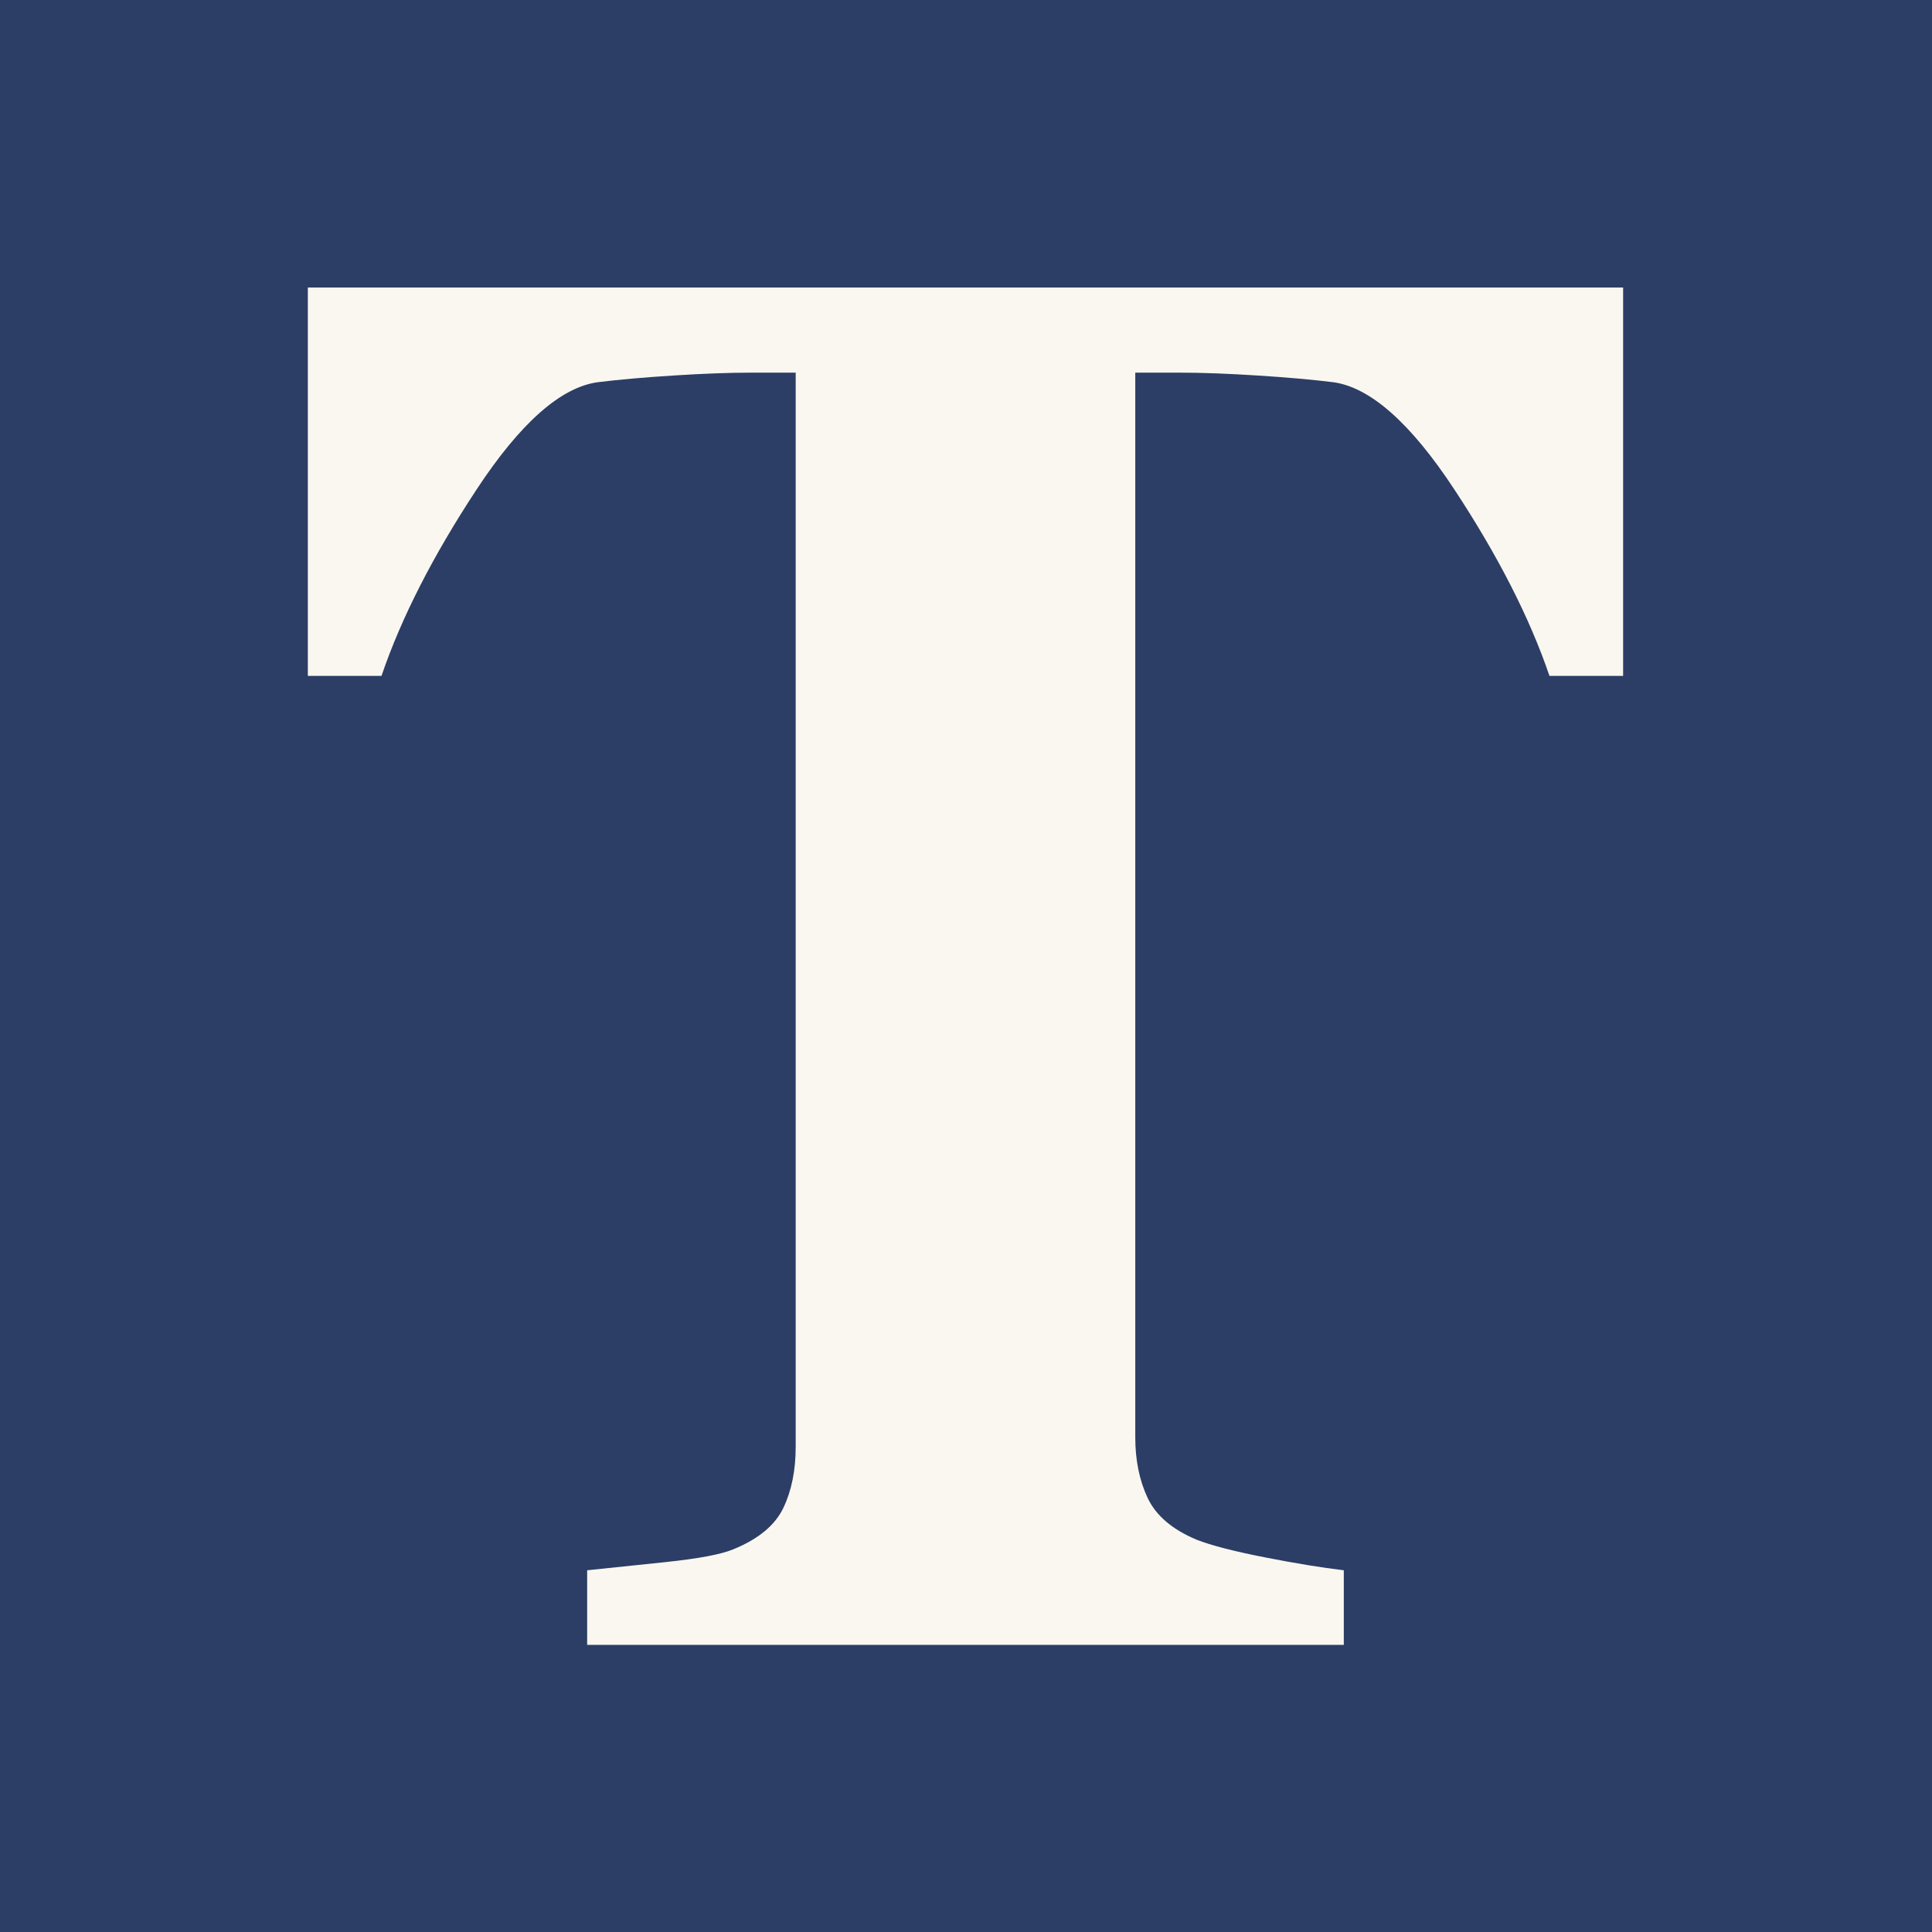
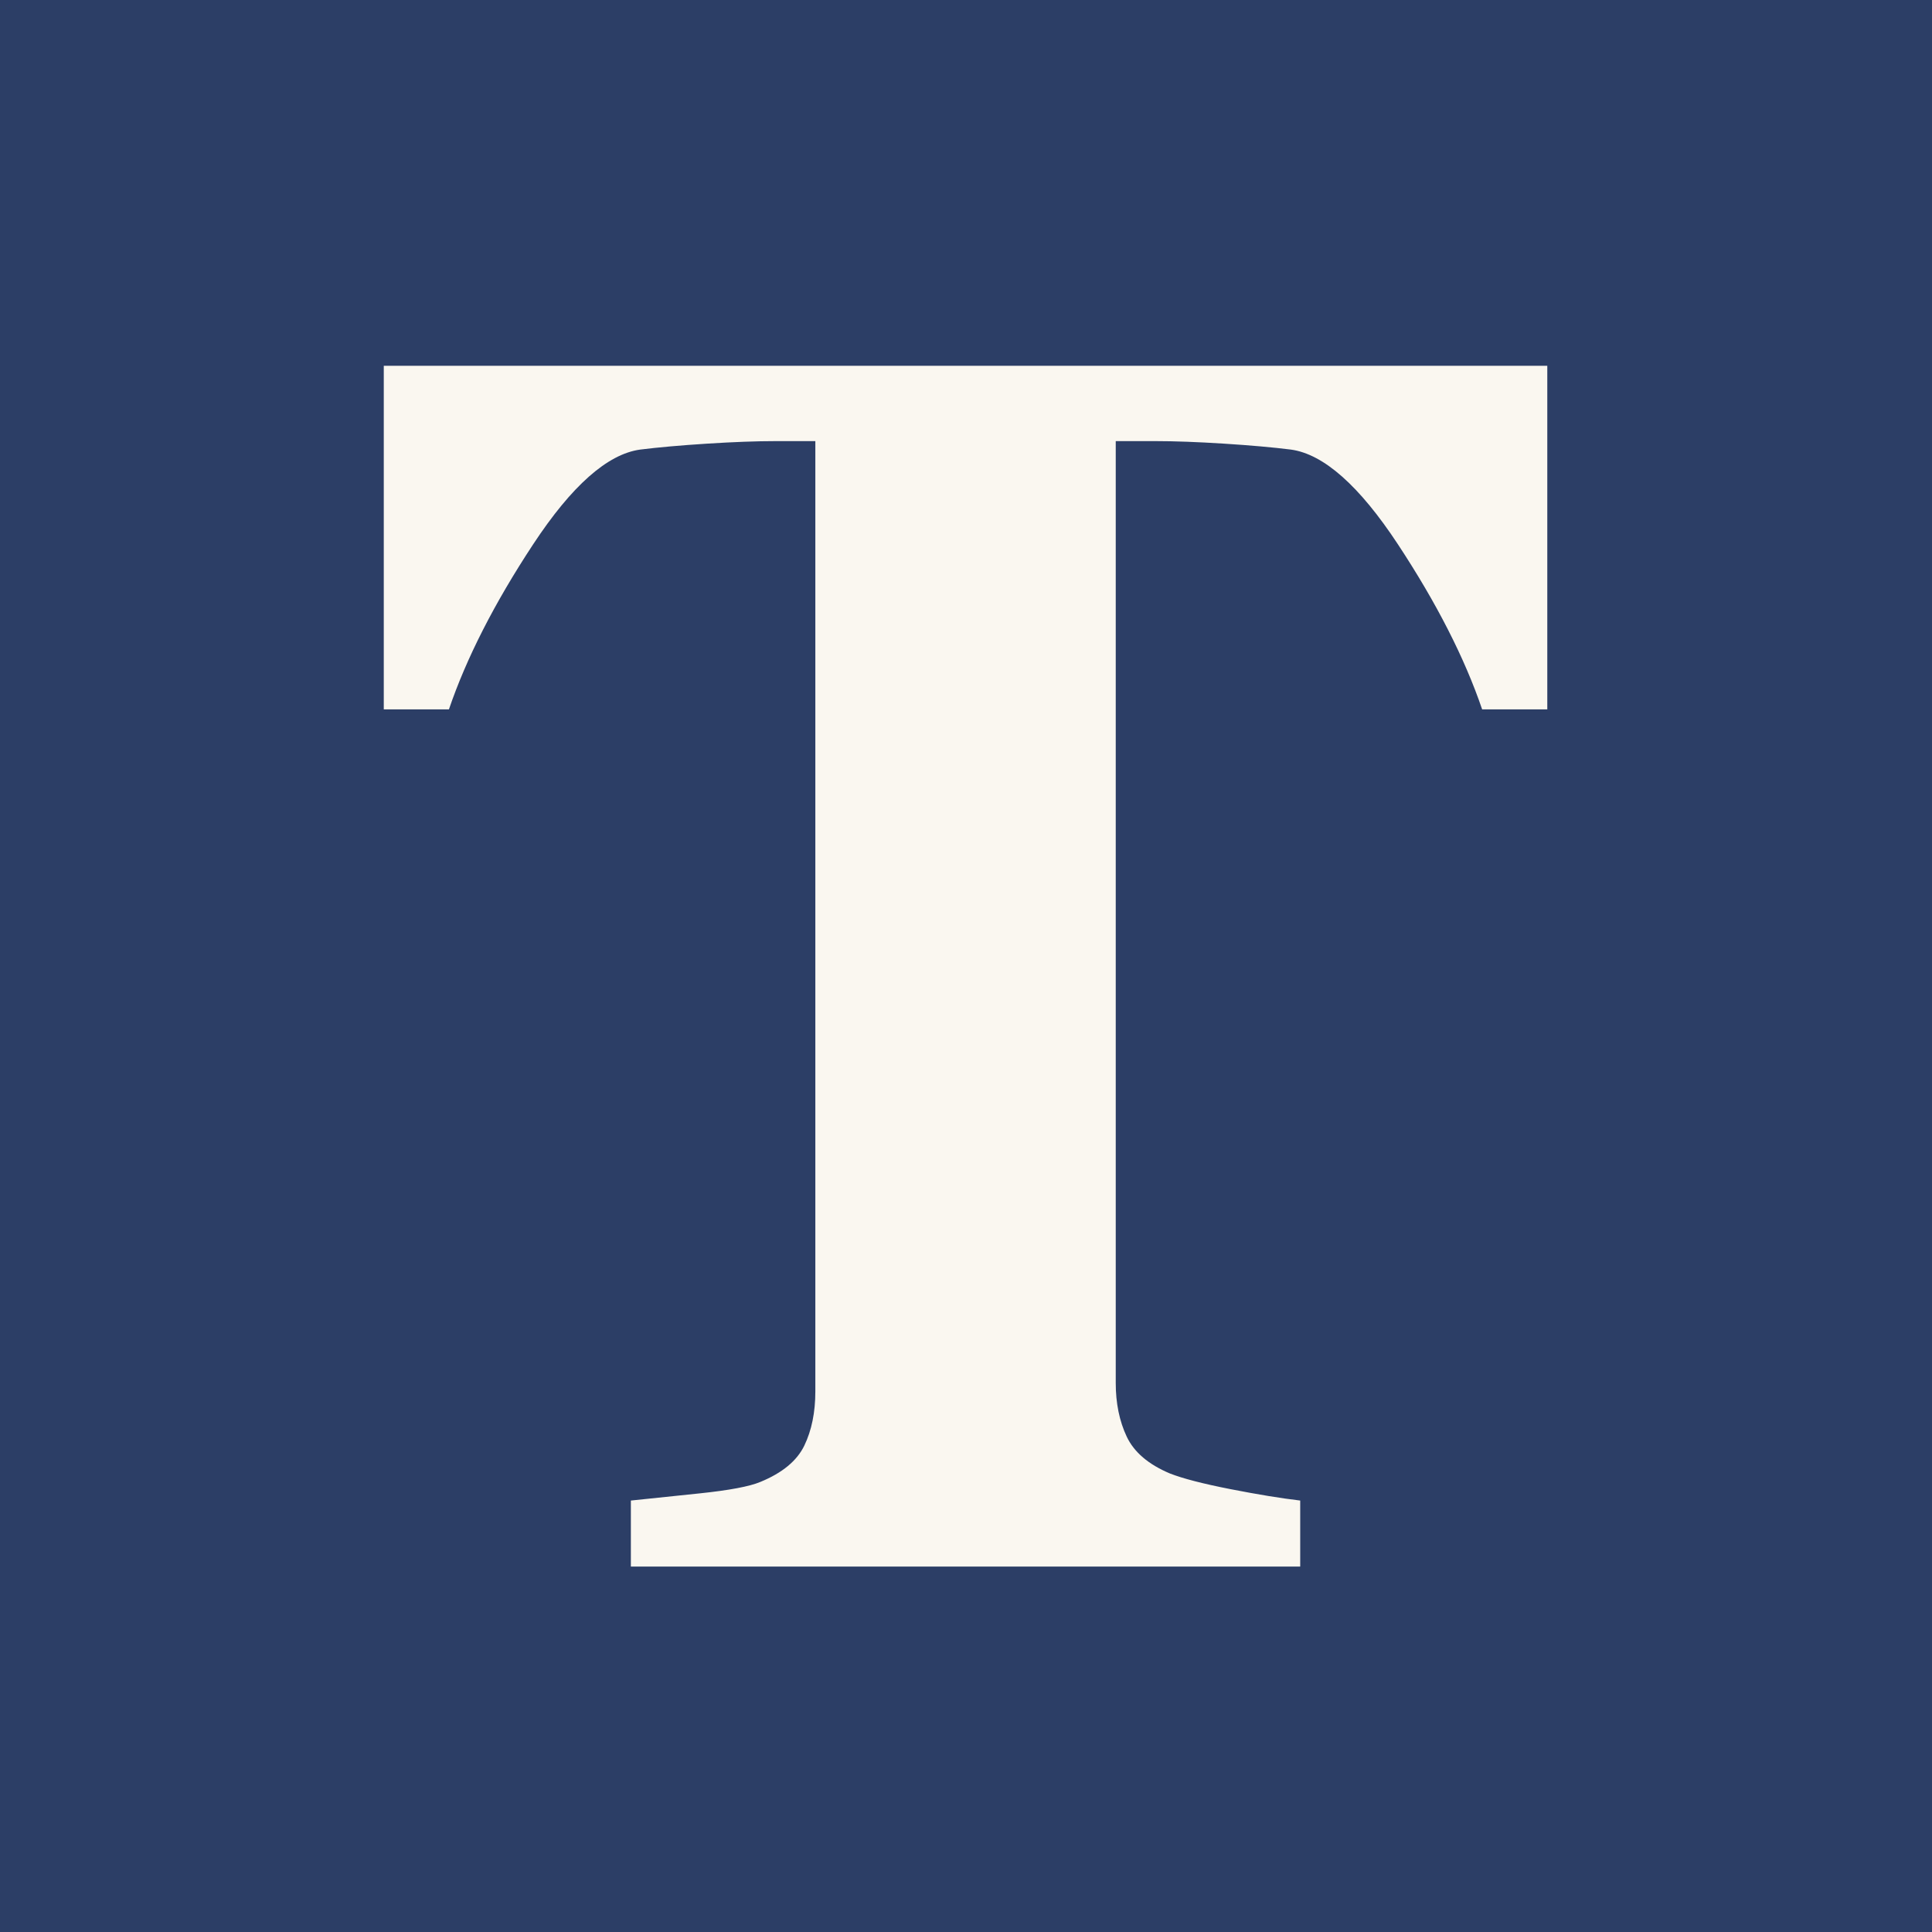
<svg xmlns="http://www.w3.org/2000/svg" viewBox="0 0 100 100" width="512" height="512">
  <rect width="100" height="100" fill="#2C3E66" />
-   <g transform="translate(50 50) scale(1.3) translate(-50 -46.97)">
+   <g transform="translate(50 50) scale(1.15) translate(-50 -46.97)">
    <path transform="translate(23.3 74) scale(0.038086 -0.038086)" fill="#FAF7F0" d="M1388 1013H1311Q1280 1104 1211.5 1208.0Q1143 1312 1085 1320Q1053 1324 1006.0 1327.0Q959 1330 925 1330H878V217Q878 181 891.0 153.5Q904 126 942 110Q965 101 1013.5 91.5Q1062 82 1096 78V0H305V78Q334 81 386.5 86.5Q439 92 458 100Q497 116 510.0 143.0Q523 170 523 207V1330H476Q442 1330 395.0 1327.0Q348 1324 316 1320Q258 1312 189.5 1208.0Q121 1104 90 1013H13V1419H1388Z" />
  </g>
</svg>
